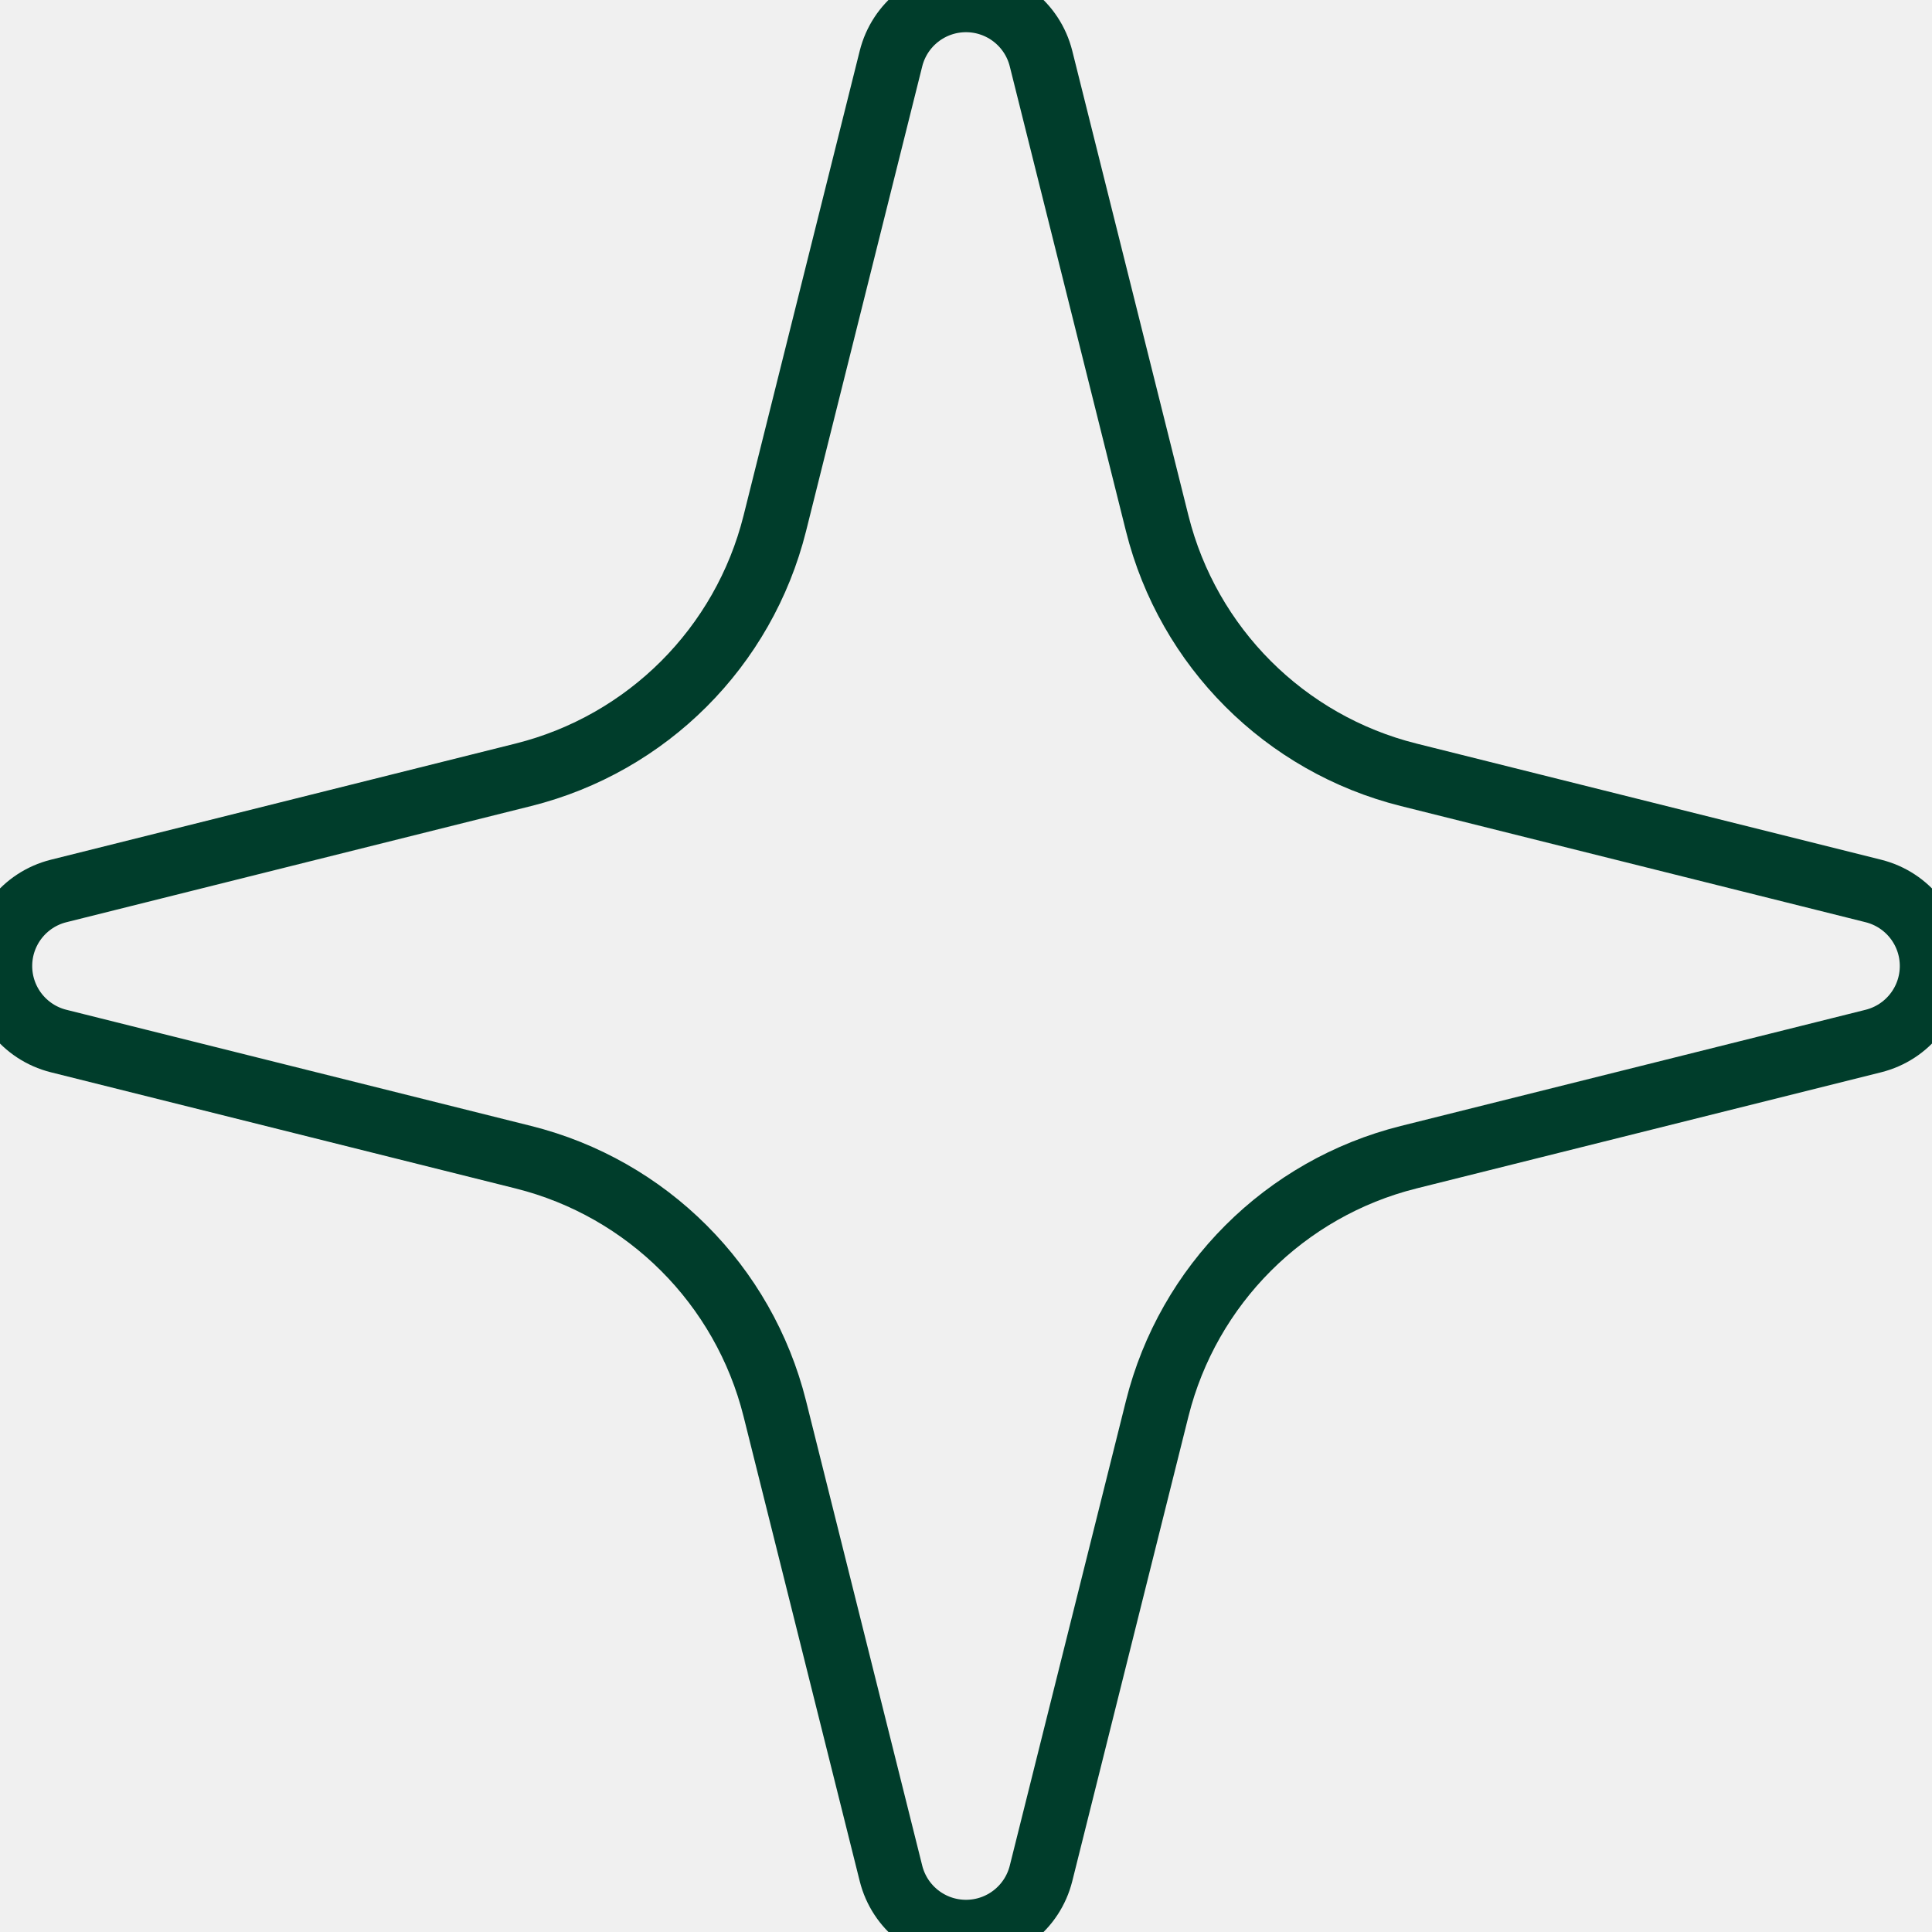
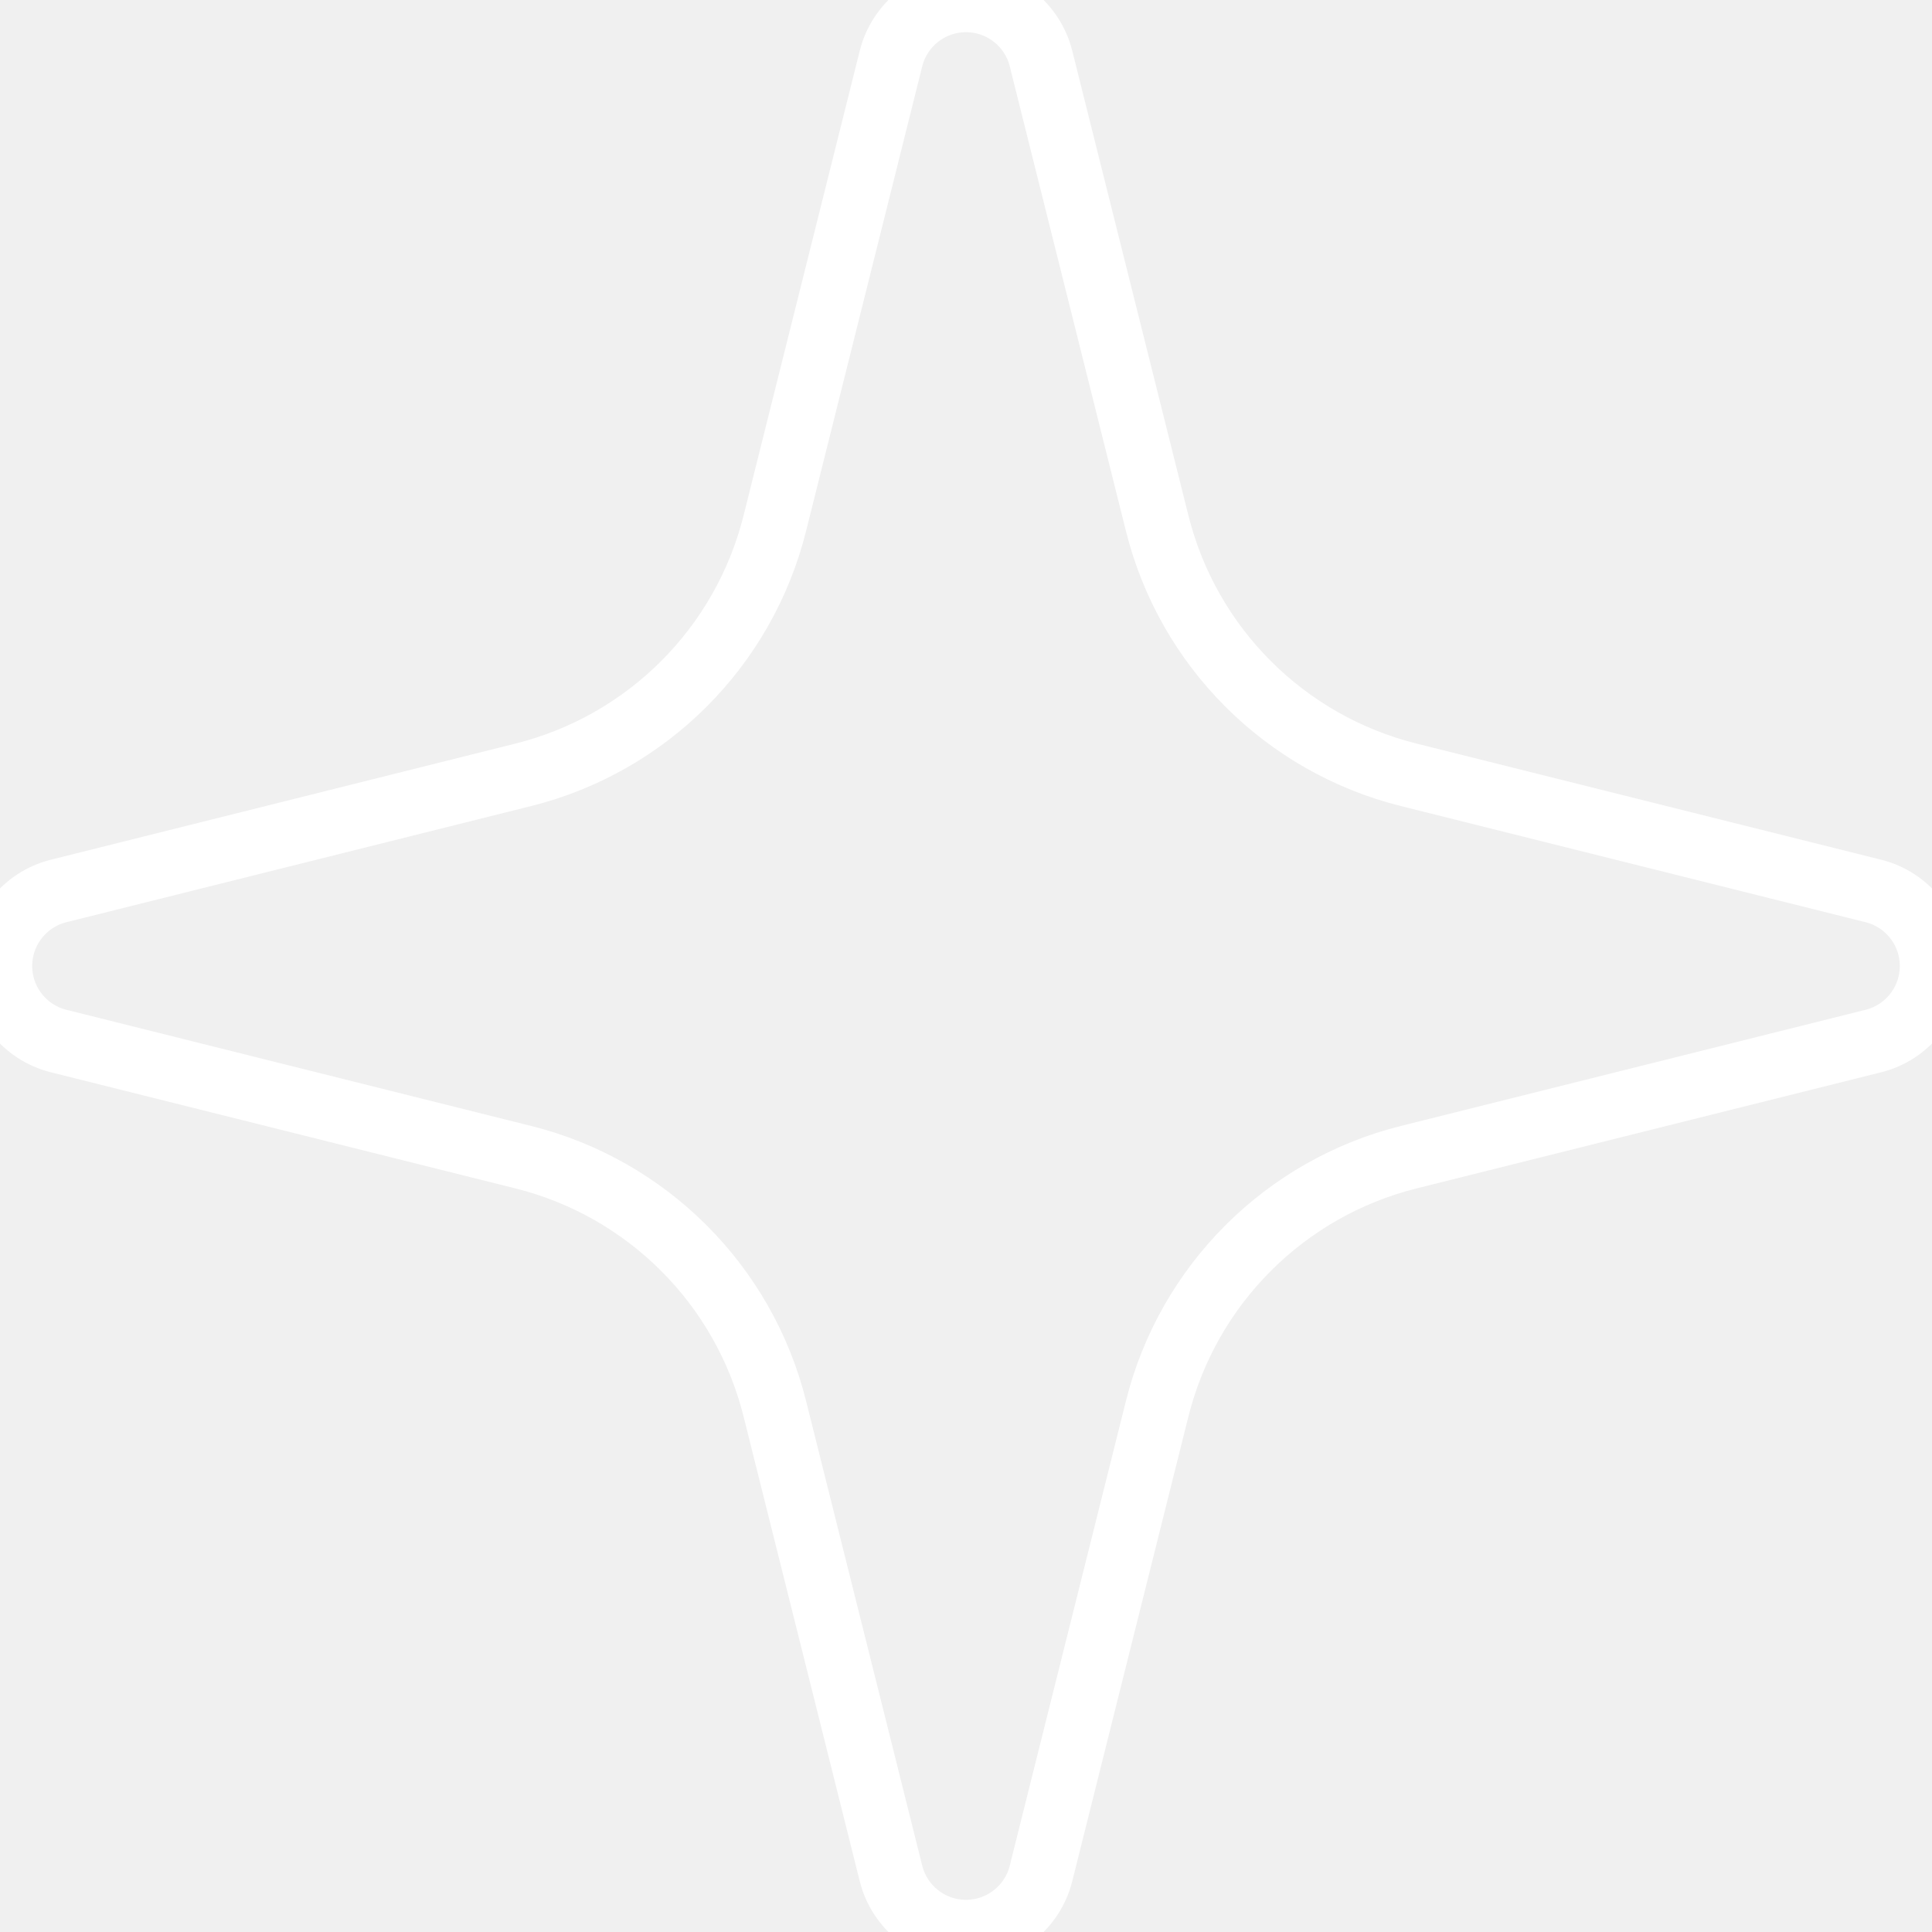
<svg xmlns="http://www.w3.org/2000/svg" width="30" height="30" viewBox="0 0 30 30" fill="none">
-   <g clip-path="url(#clip0_54_17608)">
-     <g clip-path="url(#clip1_54_17608)">
-       <g clip-path="url(#clip2_54_17608)">
-         <path d="M8.127 17.969C10.049 18.45 11.55 19.951 12.031 21.873L13.835 29.09C13.969 29.625 14.449 30 15 30C15.551 30 16.031 29.625 16.165 29.09L17.969 21.873C18.45 19.951 19.951 18.45 21.873 17.969L29.09 16.165C29.625 16.031 30 15.551 30 15C30 14.449 29.625 13.969 29.09 13.835L21.873 12.031C19.951 11.55 18.45 10.049 17.969 8.127L16.165 0.91C16.031 0.375 15.551 0 15 0C14.449 0 13.969 0.375 13.835 0.91L12.031 8.127C11.55 10.049 10.049 11.55 8.127 12.031L0.91 13.835C0.375 13.969 0 14.449 0 15C0 15.551 0.375 16.031 0.91 16.165L8.127 17.969Z" stroke="#003D2B" />
+   <g clip-path="url(#clip0_144_7582)">
+     <g clip-path="url(#clip1_144_7582)">
+       <g clip-path="url(#clip2_144_7582)">
+         <path d="M8.127 17.969C10.049 18.45 11.55 19.951 12.031 21.873L13.835 29.09C13.969 29.625 14.449 30 15 30C15.551 30 16.031 29.625 16.165 29.09L17.969 21.873C18.45 19.951 19.951 18.45 21.873 17.969L29.09 16.165C29.625 16.031 30 15.551 30 15C30 14.449 29.625 13.969 29.09 13.835L21.873 12.031C19.951 11.55 18.45 10.049 17.969 8.127L16.165 0.91C16.031 0.375 15.551 0 15 0C14.449 0 13.969 0.375 13.835 0.91L12.031 8.127C11.55 10.049 10.049 11.55 8.127 12.031L0.91 13.835C0.375 13.969 0 14.449 0 15C0 15.551 0.375 16.031 0.91 16.165L8.127 17.969Z" stroke="white" />
      </g>
    </g>
  </g>
  <defs>
-     <clipPath id="clip0_54_17608">
+     <clipPath id="clip0_144_7582">
      <rect width="30" height="30" fill="white" />
    </clipPath>
-     <clipPath id="clip1_54_17608">
+     <clipPath id="clip1_144_7582">
      <rect width="30" height="30" fill="white" />
    </clipPath>
-     <clipPath id="clip2_54_17608">
+     <clipPath id="clip2_144_7582">
      <rect width="32" height="32" fill="white" transform="translate(-1 -1)" />
    </clipPath>
  </defs>
</svg>
